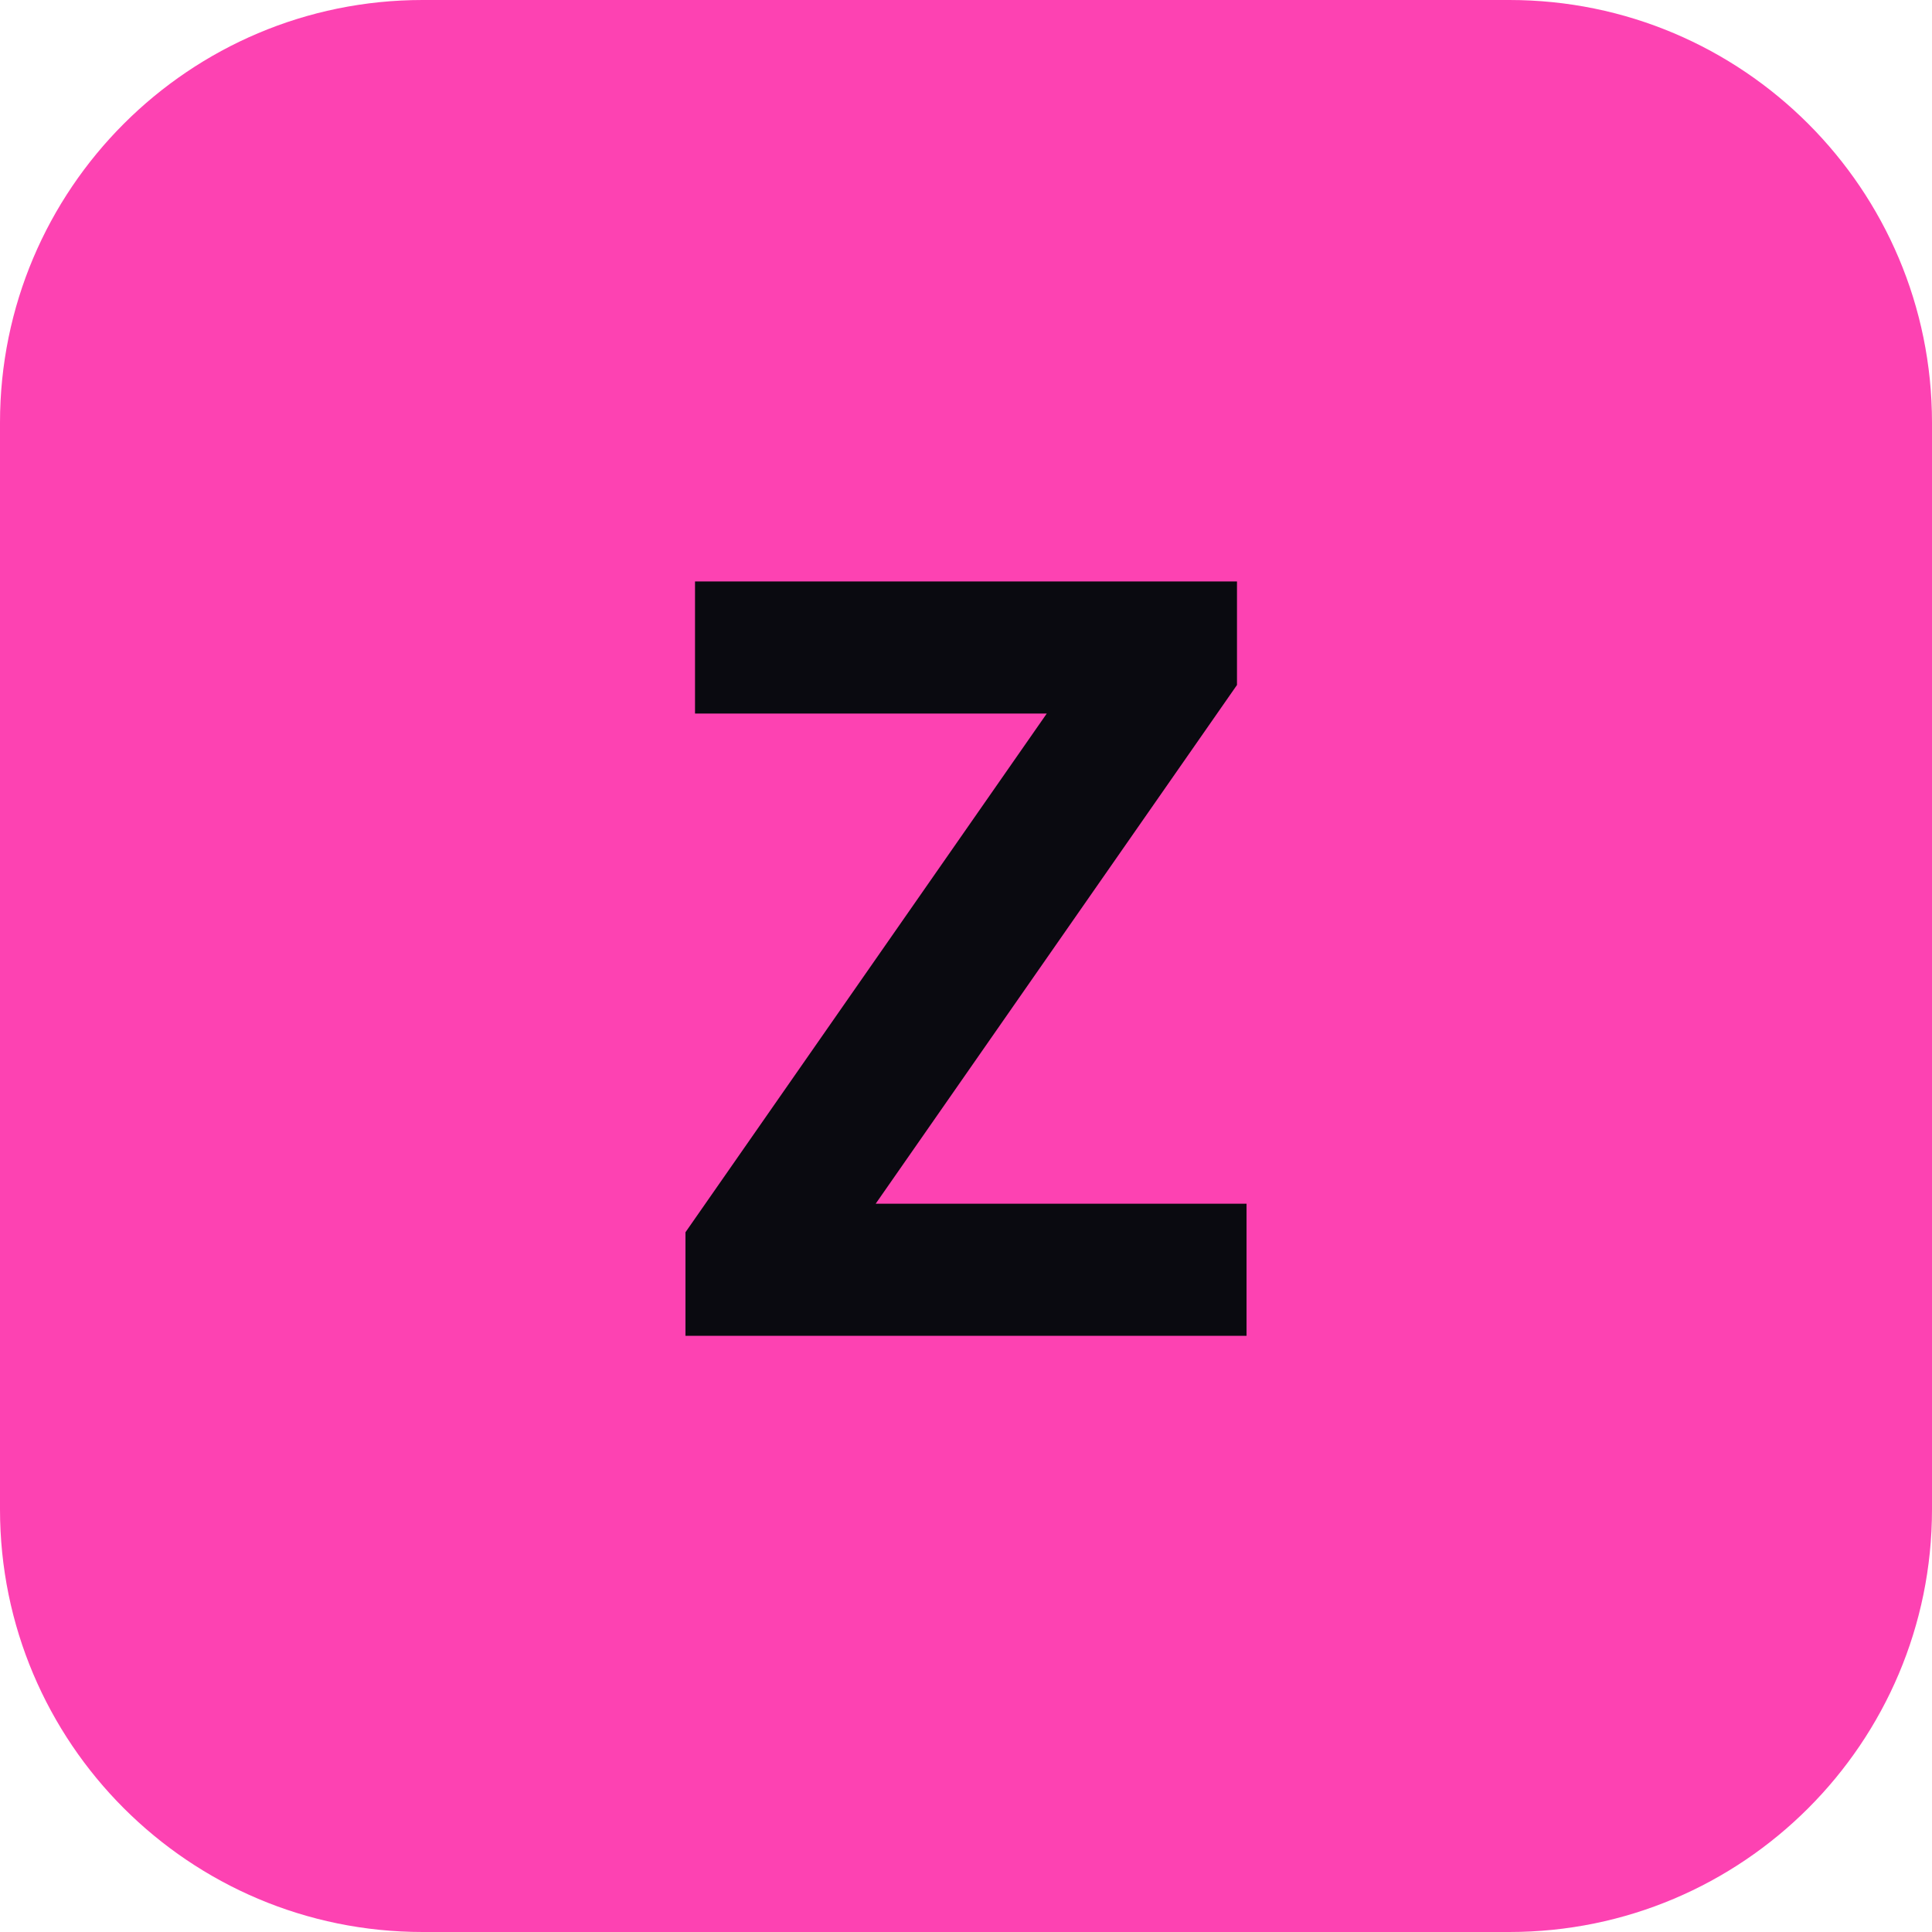
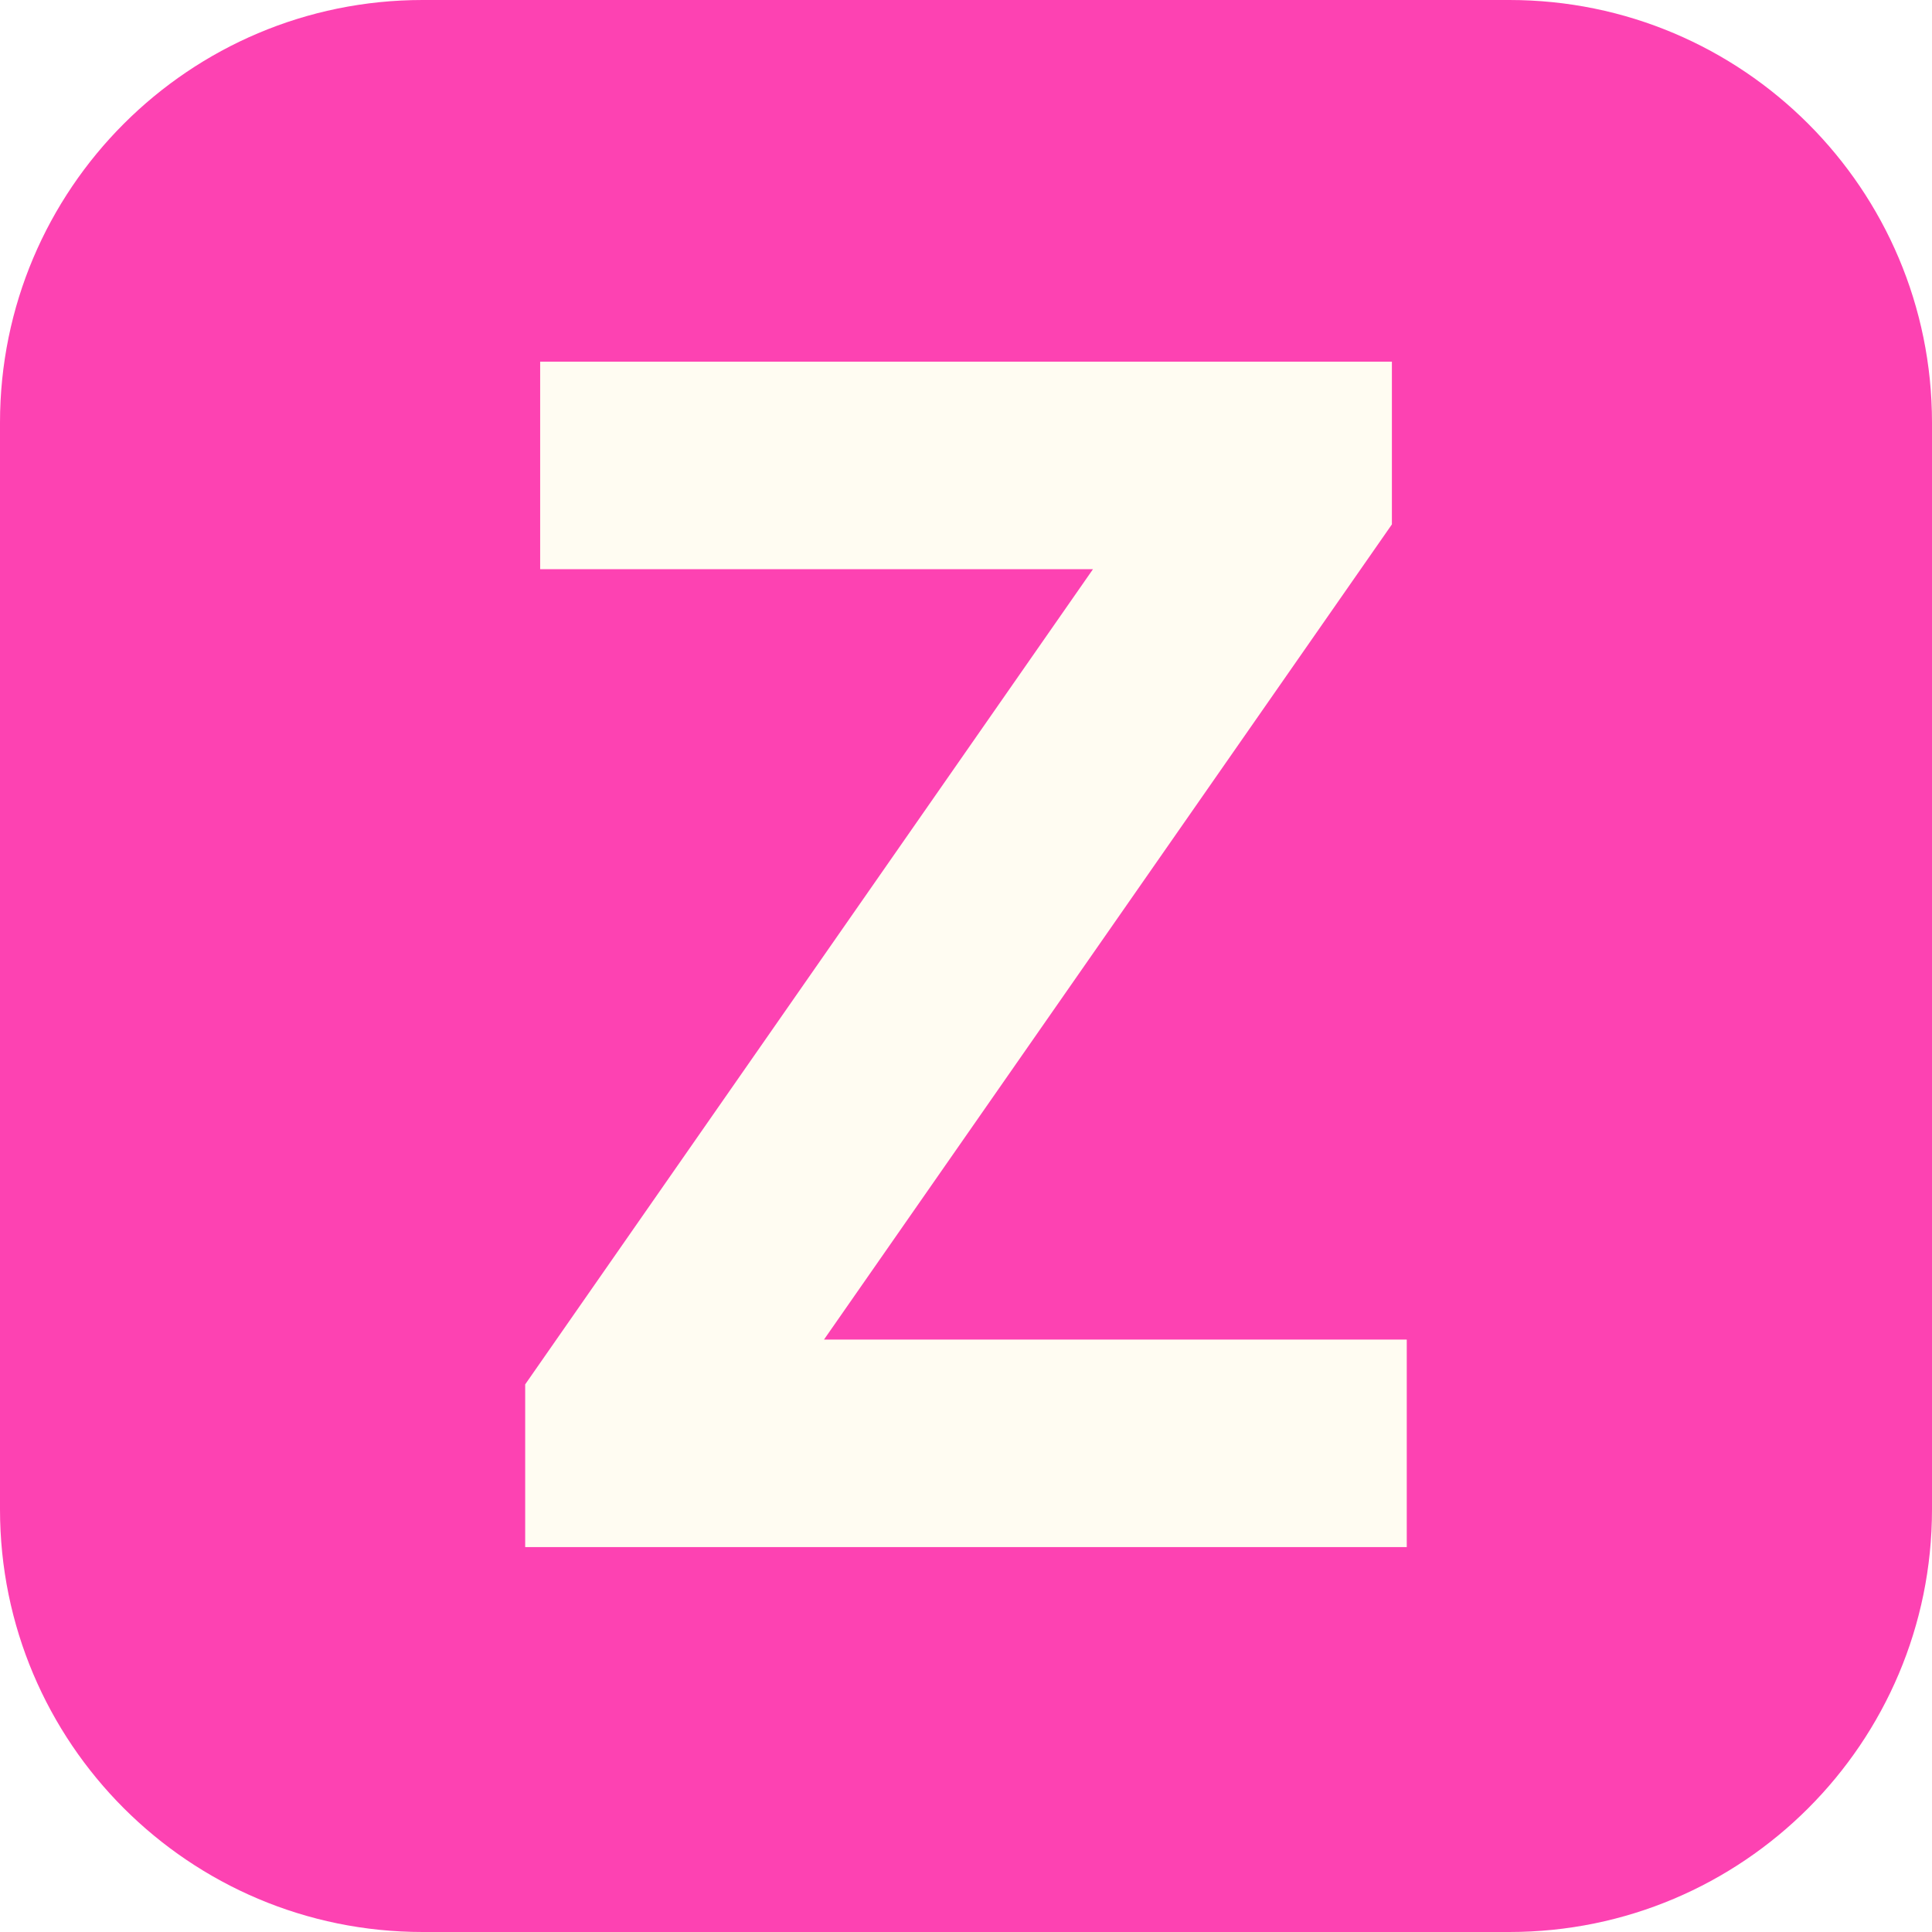
<svg xmlns="http://www.w3.org/2000/svg" viewBox="0 0 256 256">
  <rect width="256" height="256" rx="56" fill="#FD42B2" />
-   <text x="50%" y="50%" font-size="140" text-anchor="middle" dy=".35em" font-family="Montserrat, sans-serif" font-weight="800" fill="#0A0A10">
+   <text x="50%" y="50%" font-size="220" text-anchor="middle" dy=".35em" font-family="Montserrat, sans-serif" font-weight="800" fill="#FFFCF2">
    Z
  </text>
</svg>
